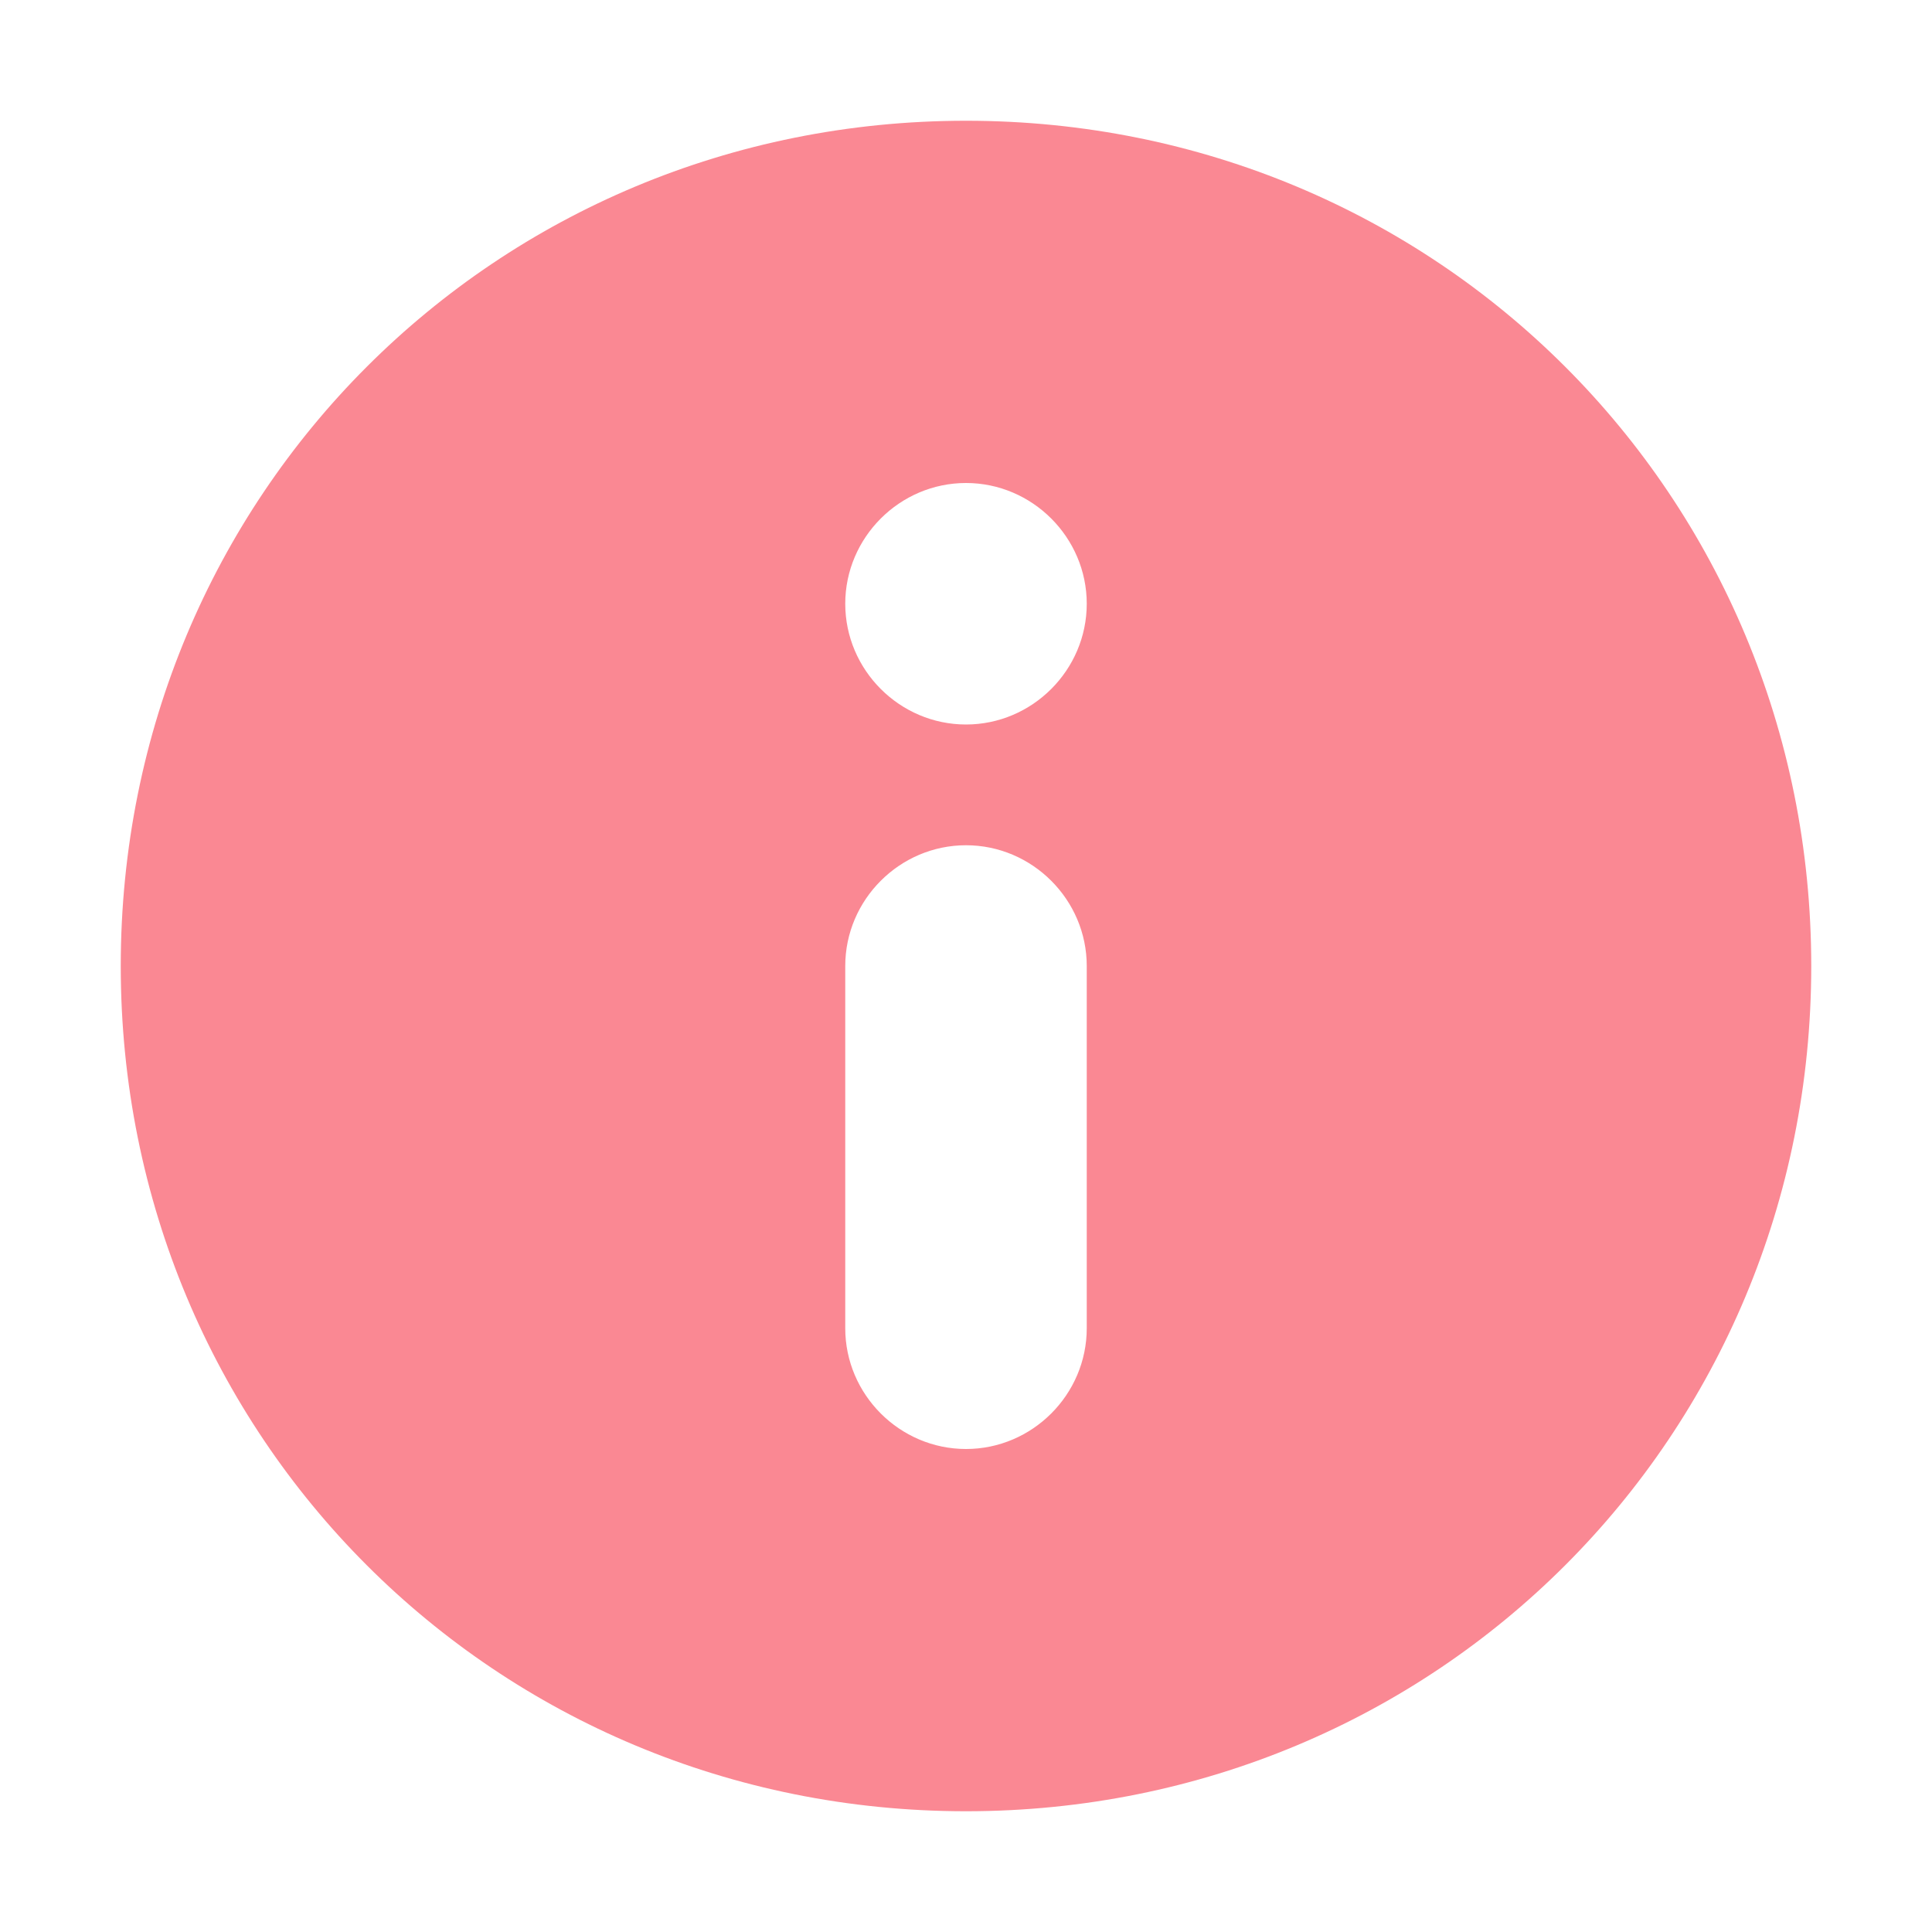
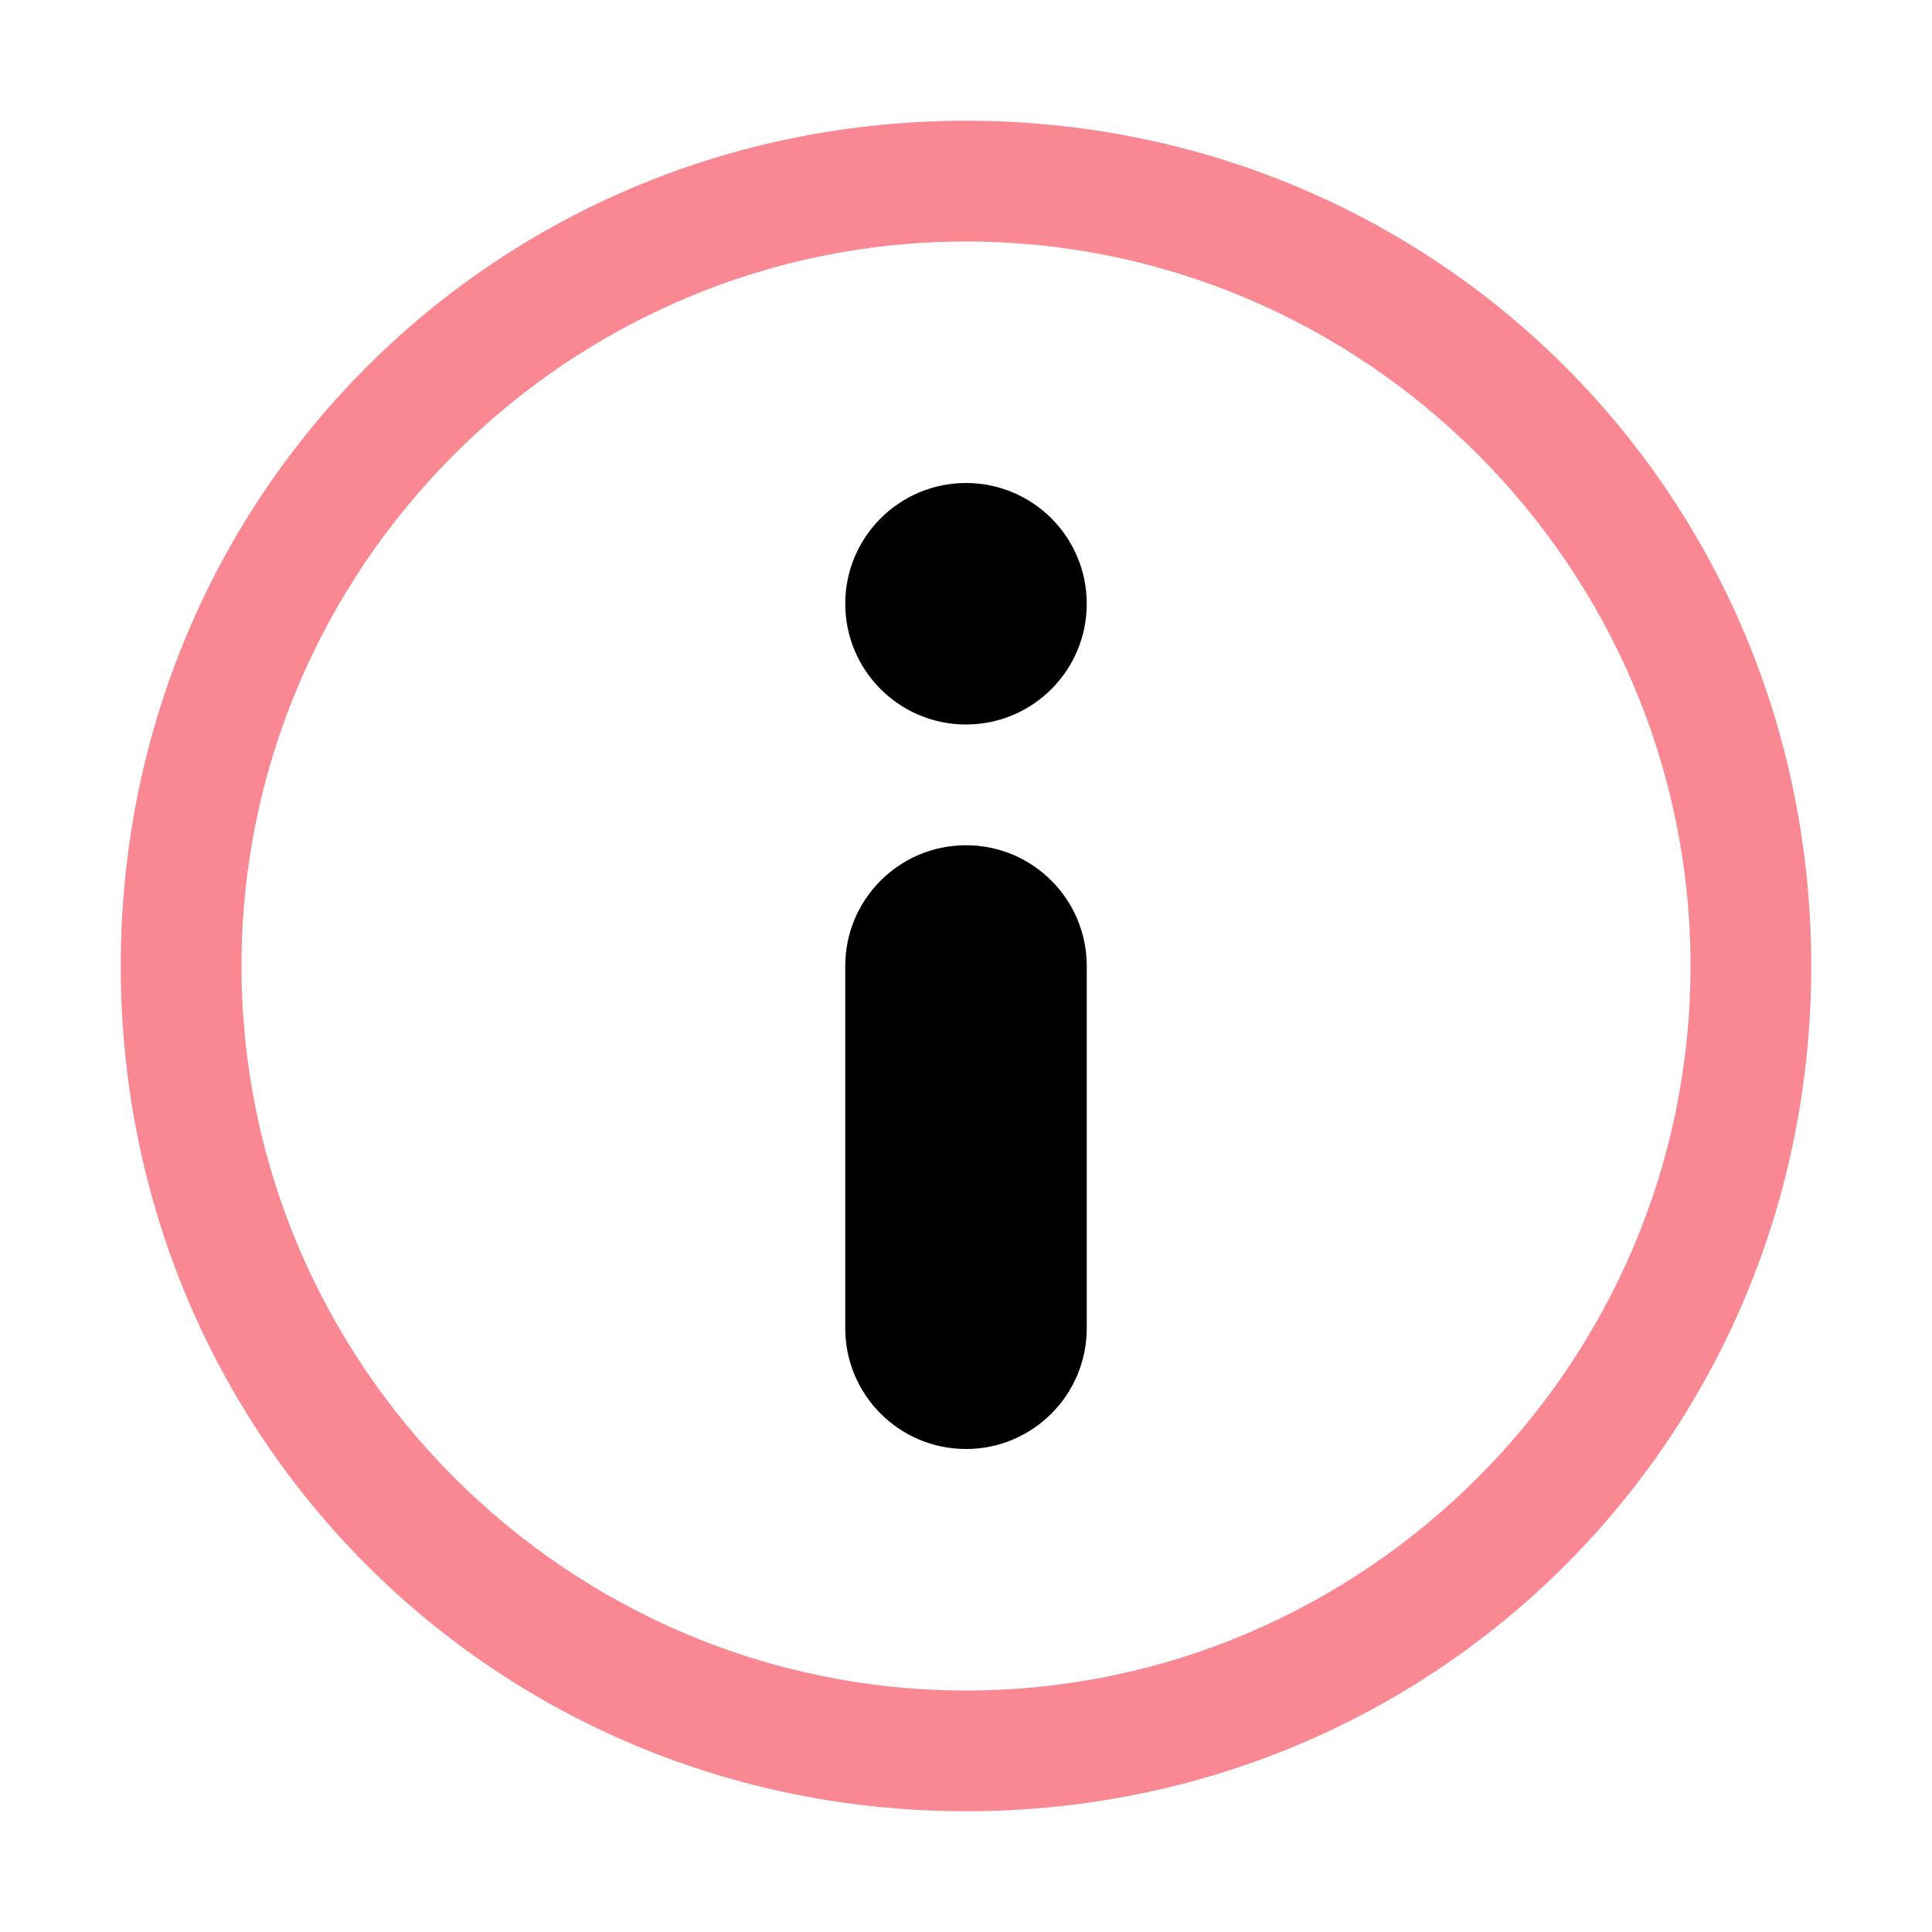
- <svg xmlns="http://www.w3.org/2000/svg" width="100%" height="100%" viewBox="0 0 16 16" version="1.1" xml:space="preserve" style="fill-rule:evenodd;clip-rule:evenodd;stroke-linejoin:round;stroke-miterlimit:2;">
-   <g>
-     <path d="M8,1C4.1,1 1,4.1 1,8C1,11.9 4.1,15 8,15C11.9,15 15,11.9 15,8C15,4.1 11.9,1 8,1ZM9,11C9,11.549 8.549,12 8,12C7.451,12 7,11.549 7,11L7,8C7,7.451 7.451,7 8,7C8.549,7 9,7.451 9,8L9,11ZM8,6C7.451,6 7,5.549 7,5C7,4.451 7.451,4 8,4C8.549,4 9,4.451 9,5C9,5.549 8.549,6 8,6Z" style="fill:rgb(250,136,147);fill-rule:nonzero;" />
+ <svg xmlns="http://www.w3.org/2000/svg" viewBox="0 0 16 16">
+   <g fill="currentColor">
+     <path fill="rgb(250,136,147)" d="M8 2c3.3 0 6 2.7 6 6s-2.7 6-6 6-6-2.7-6-6 2.7-6 6-6m0-1C4.1 1 1 4.1 1 8s3.1 7 7 7 7-3.1 7-7-3.1-7-7-7z" />
+     <path d="M7 5a1 1 0 1 1 2 0 1 1 0 1 1-2 0zM7 8a1 1 0 1 1 2 0v3a1 1 0 1 1-2 0V8z" />
  </g>
</svg>
